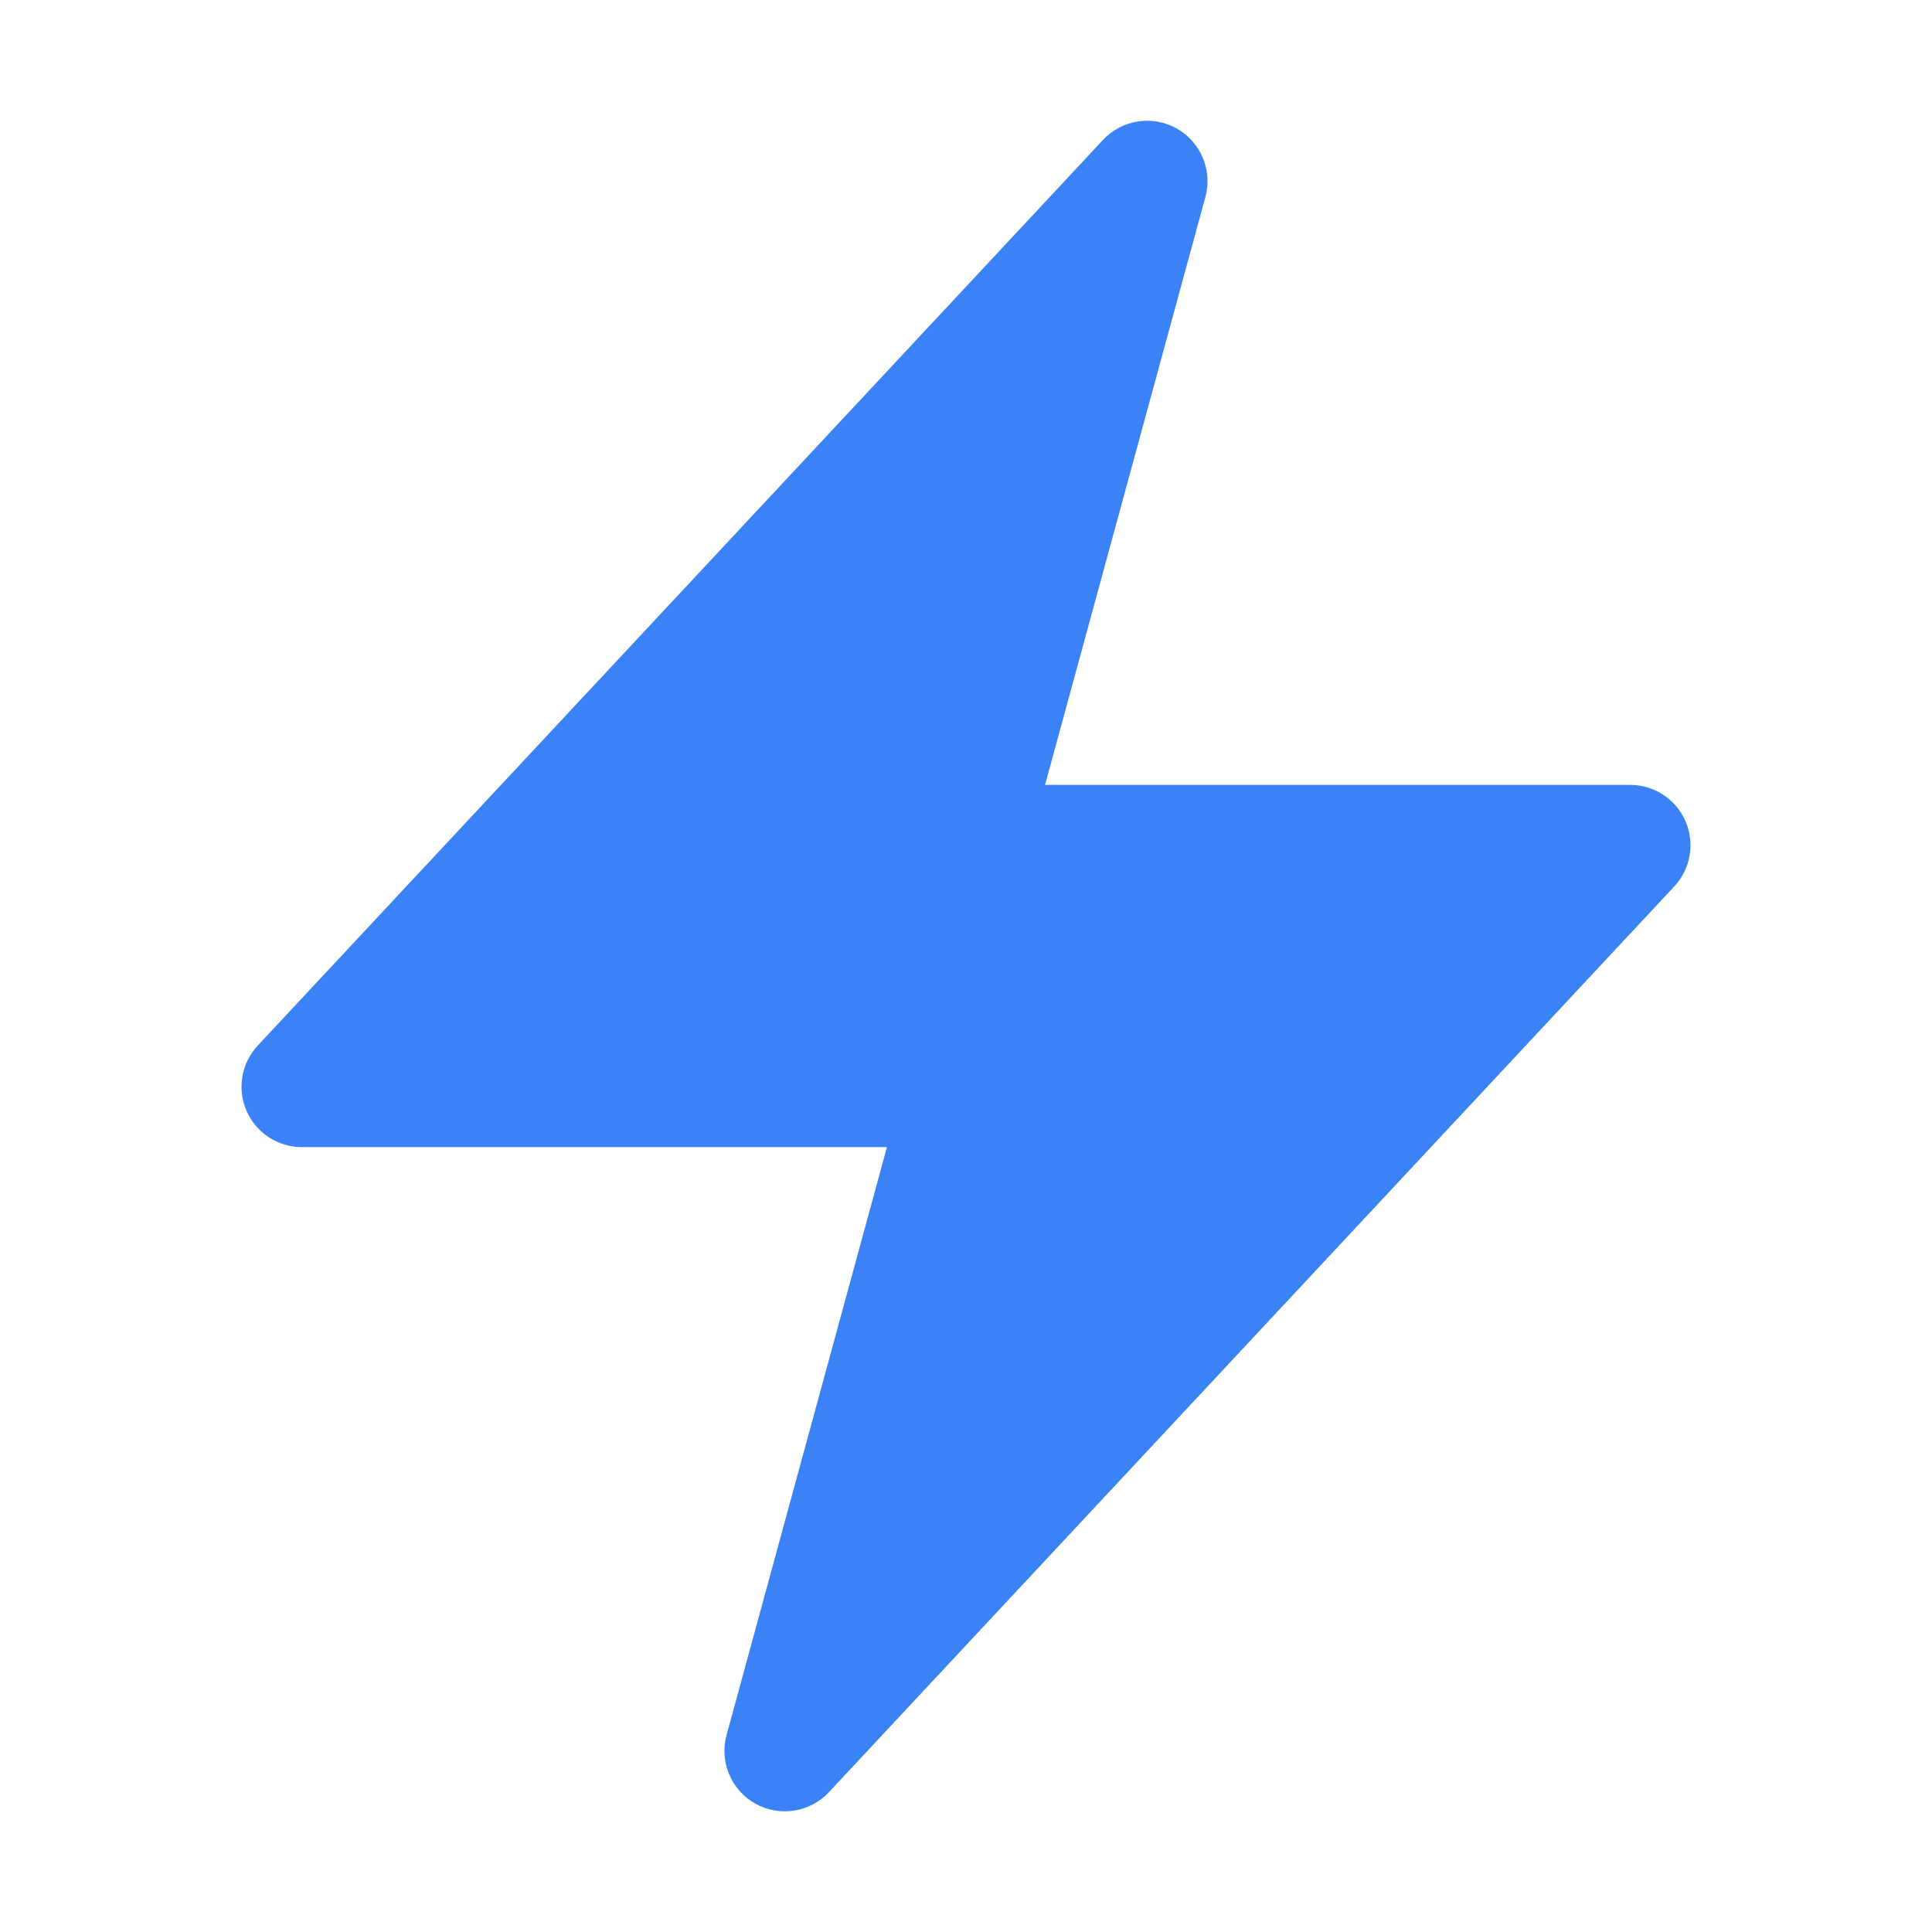
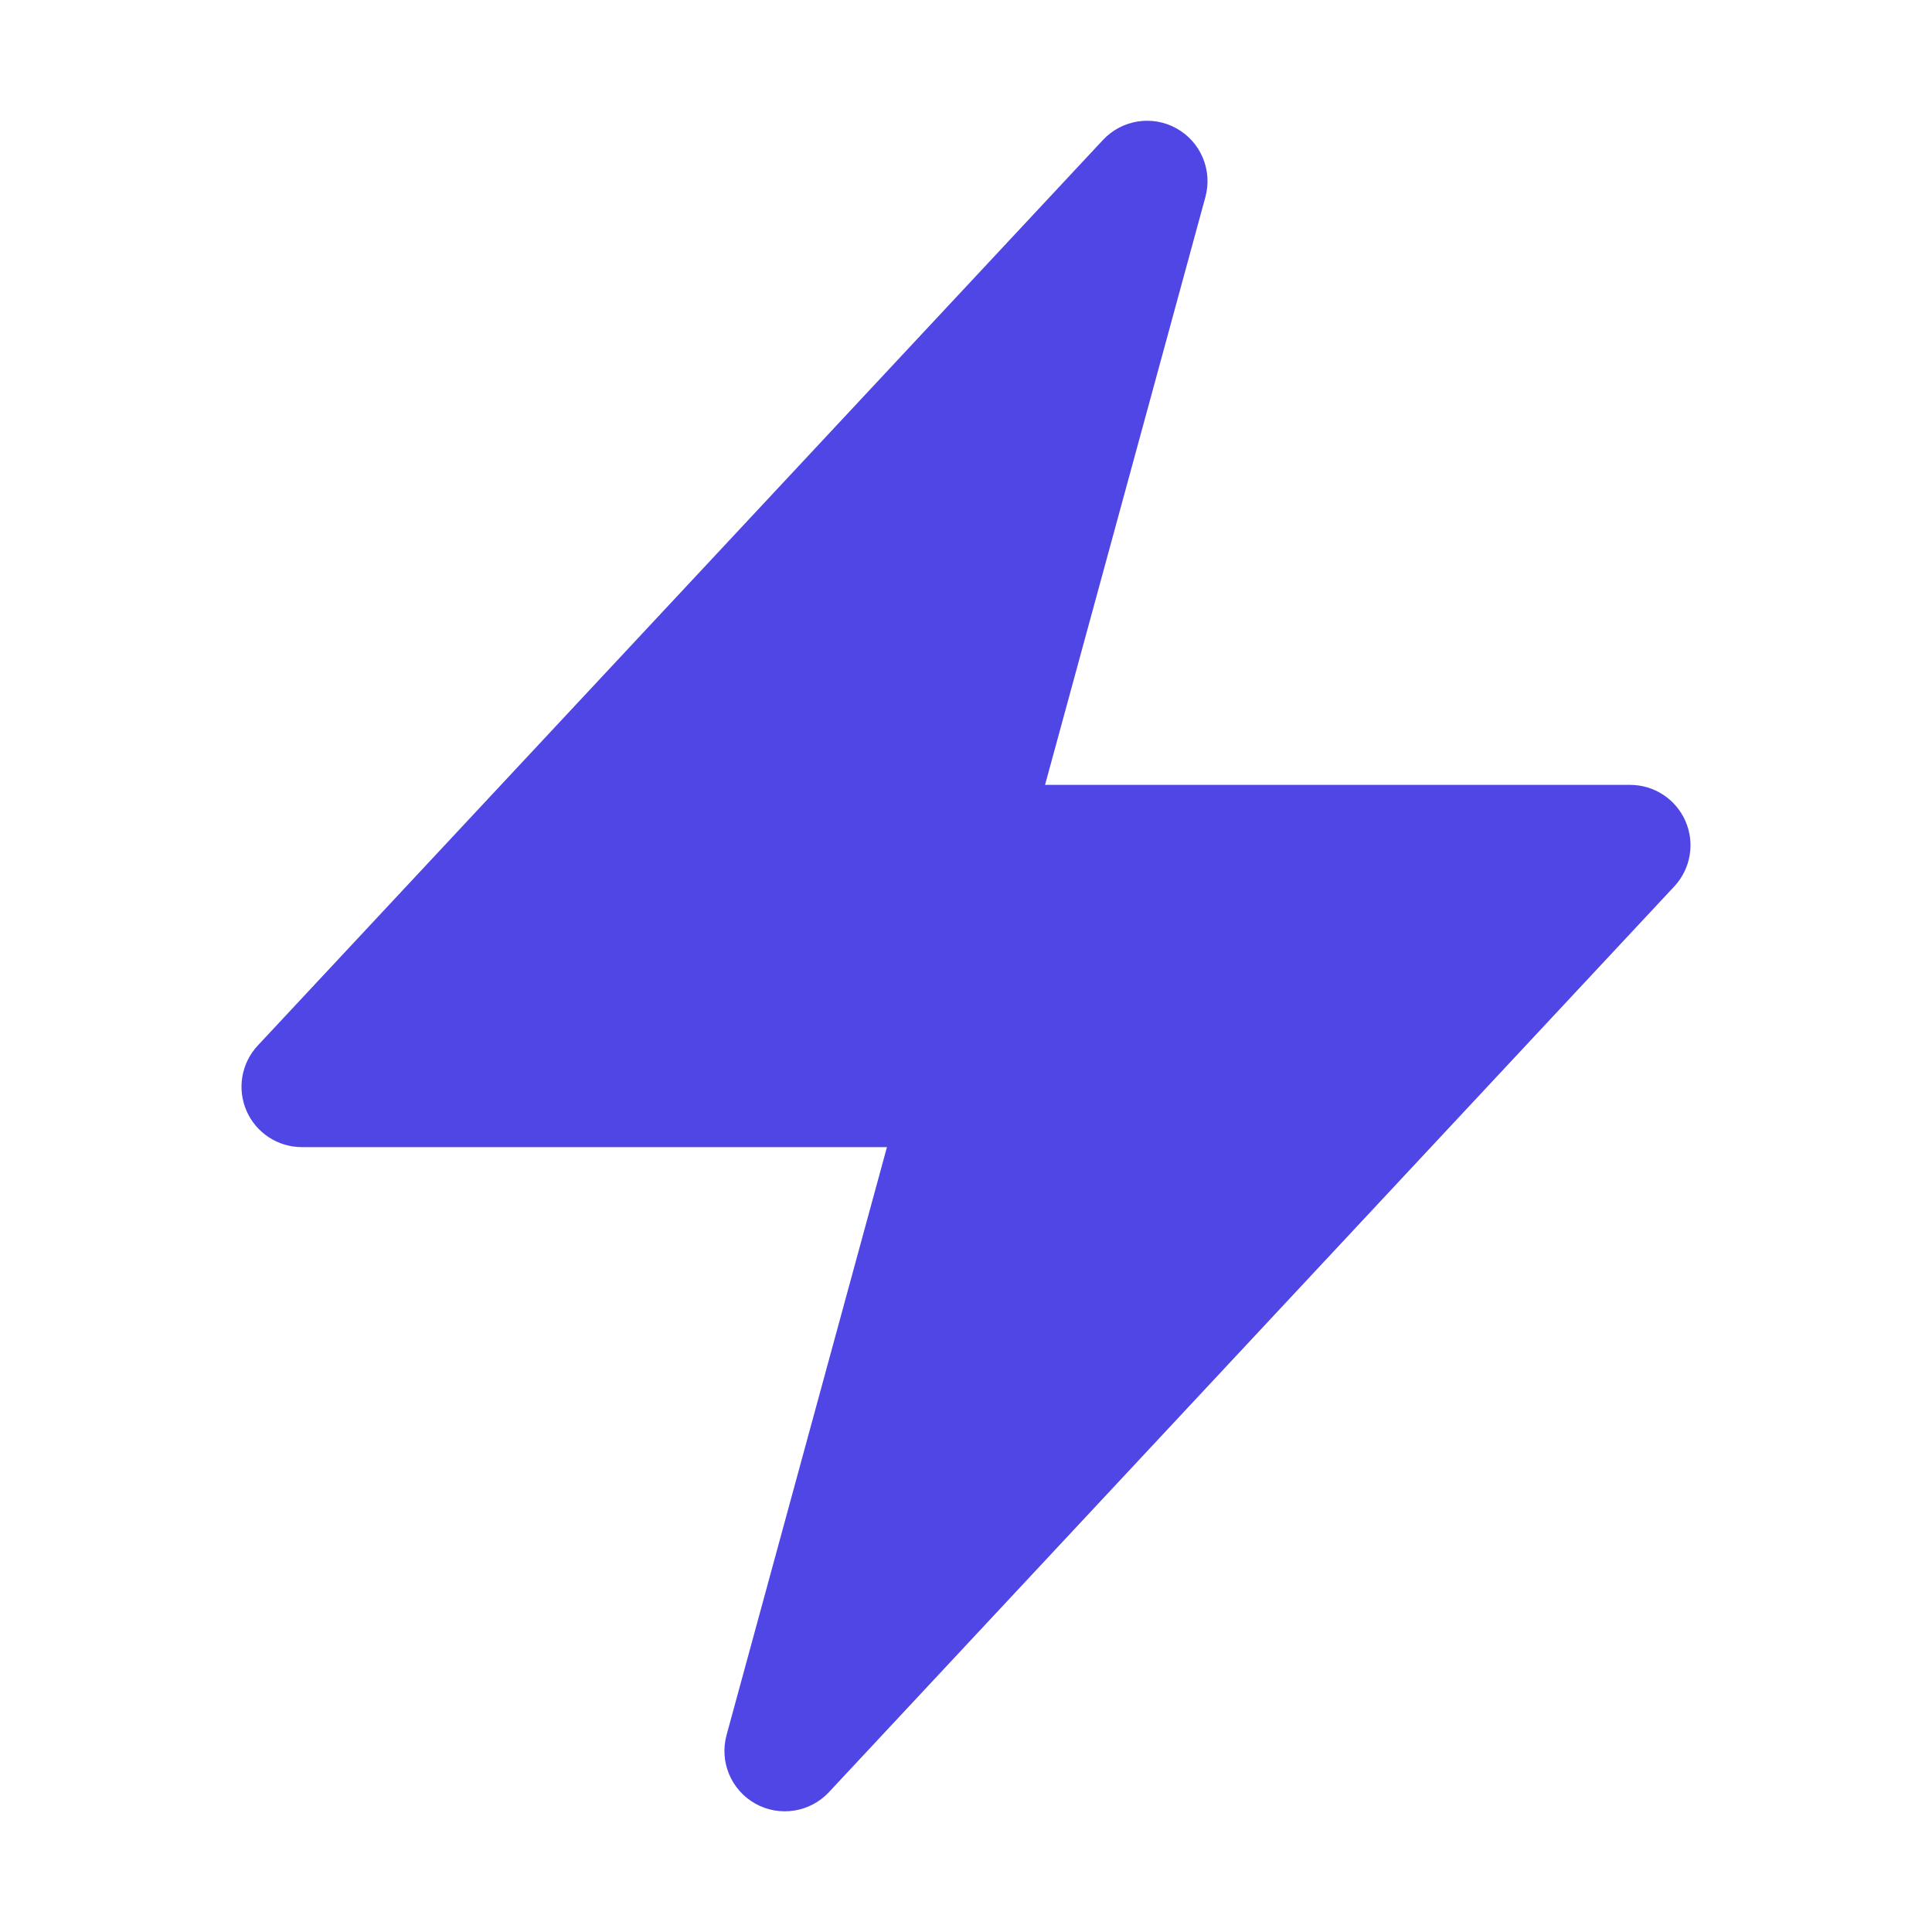
- <svg xmlns="http://www.w3.org/2000/svg" viewBox="0 0 24 24" fill="currentColor" height="512px" width="512px" style="color:#3b82f6">
+ <svg xmlns="http://www.w3.org/2000/svg" viewBox="0 0 24 24" fill="currentColor" height="512px" width="512px" style="color:#4f46e5">
  <path fill-rule="evenodd" d="M14.615 1.595a.75.75 0 0 1 .359.852L12.982 9.75h7.268a.75.75 0 0 1 .548 1.262l-10.5 11.25a.75.75 0 0 1-1.272-.71l1.992-7.302H3.75a.75.75 0 0 1-.548-1.262l10.5-11.25a.75.75 0 0 1 .913-.143Z" clip-rule="evenodd" />
</svg>
